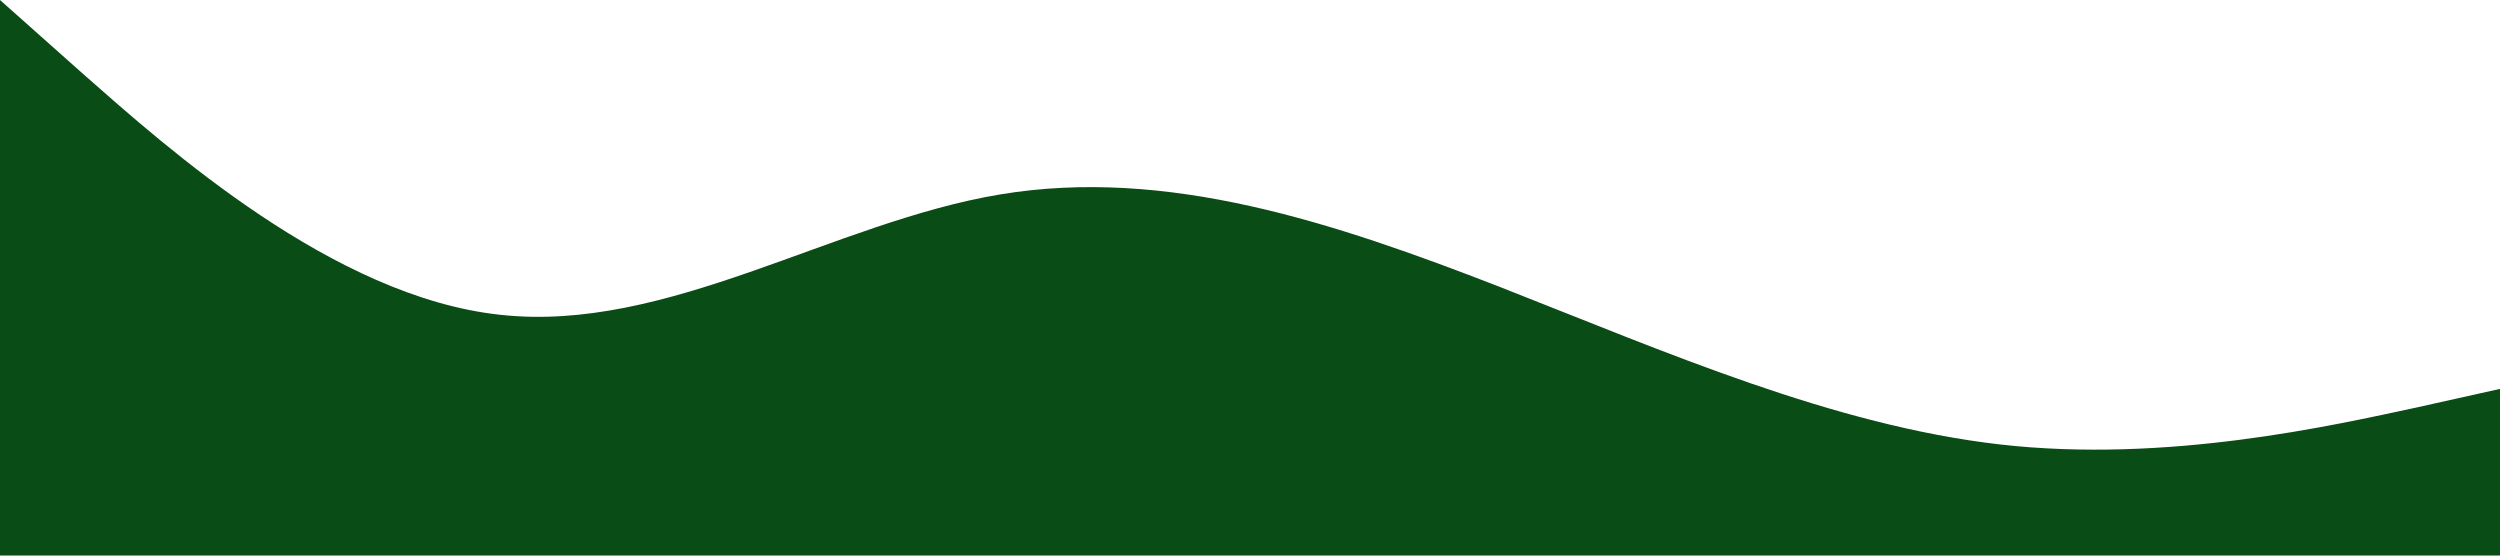
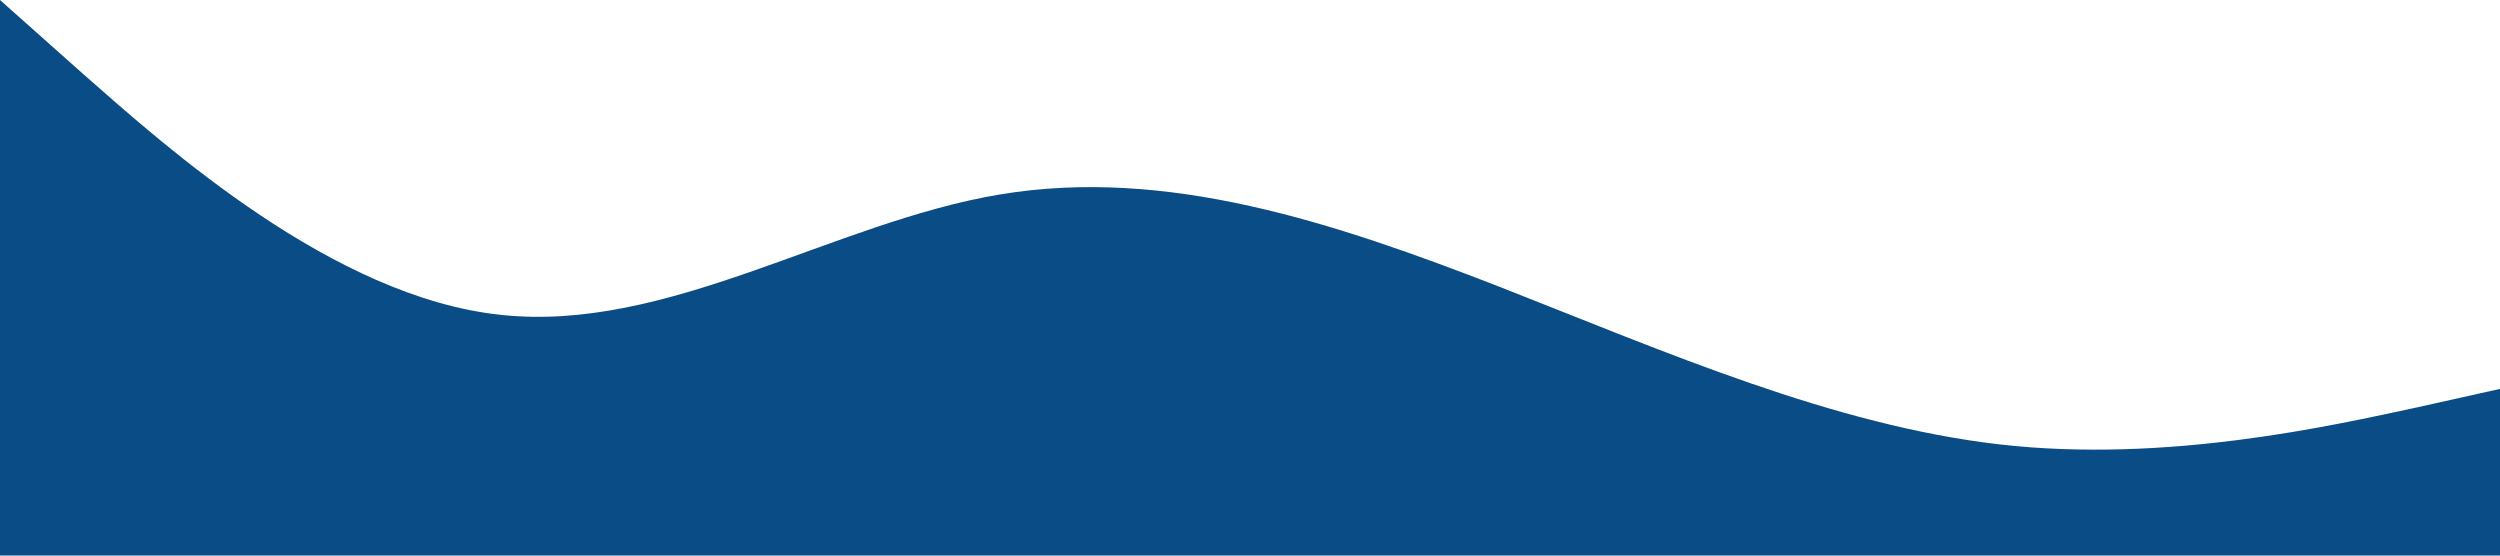
<svg xmlns="http://www.w3.org/2000/svg" viewBox="0 0 1440 320">
-   <path fill="#0A4C16" fill-opacity="1" d="M0,0L48,42.7C96,85,192,171,288,181.3C384,192,480,128,576,112C672,96,768,128,864,165.3C960,203,1056,245,1152,256C1248,267,1344,245,1392,234.7L1440,224L1440,320L1392,320C1344,320,1248,320,1152,320C1056,320,960,320,864,320C768,320,672,320,576,320C480,320,384,320,288,320C192,320,96,320,48,320L0,320Z" />
+   <path fill="#0A4C86" fill-opacity="1" d="M0,0L48,42.7C96,85,192,171,288,181.3C384,192,480,128,576,112C672,96,768,128,864,165.3C960,203,1056,245,1152,256C1248,267,1344,245,1392,234.7L1440,224L1440,320L1392,320C1344,320,1248,320,1152,320C1056,320,960,320,864,320C768,320,672,320,576,320C480,320,384,320,288,320C192,320,96,320,48,320L0,320Z" />
</svg>
